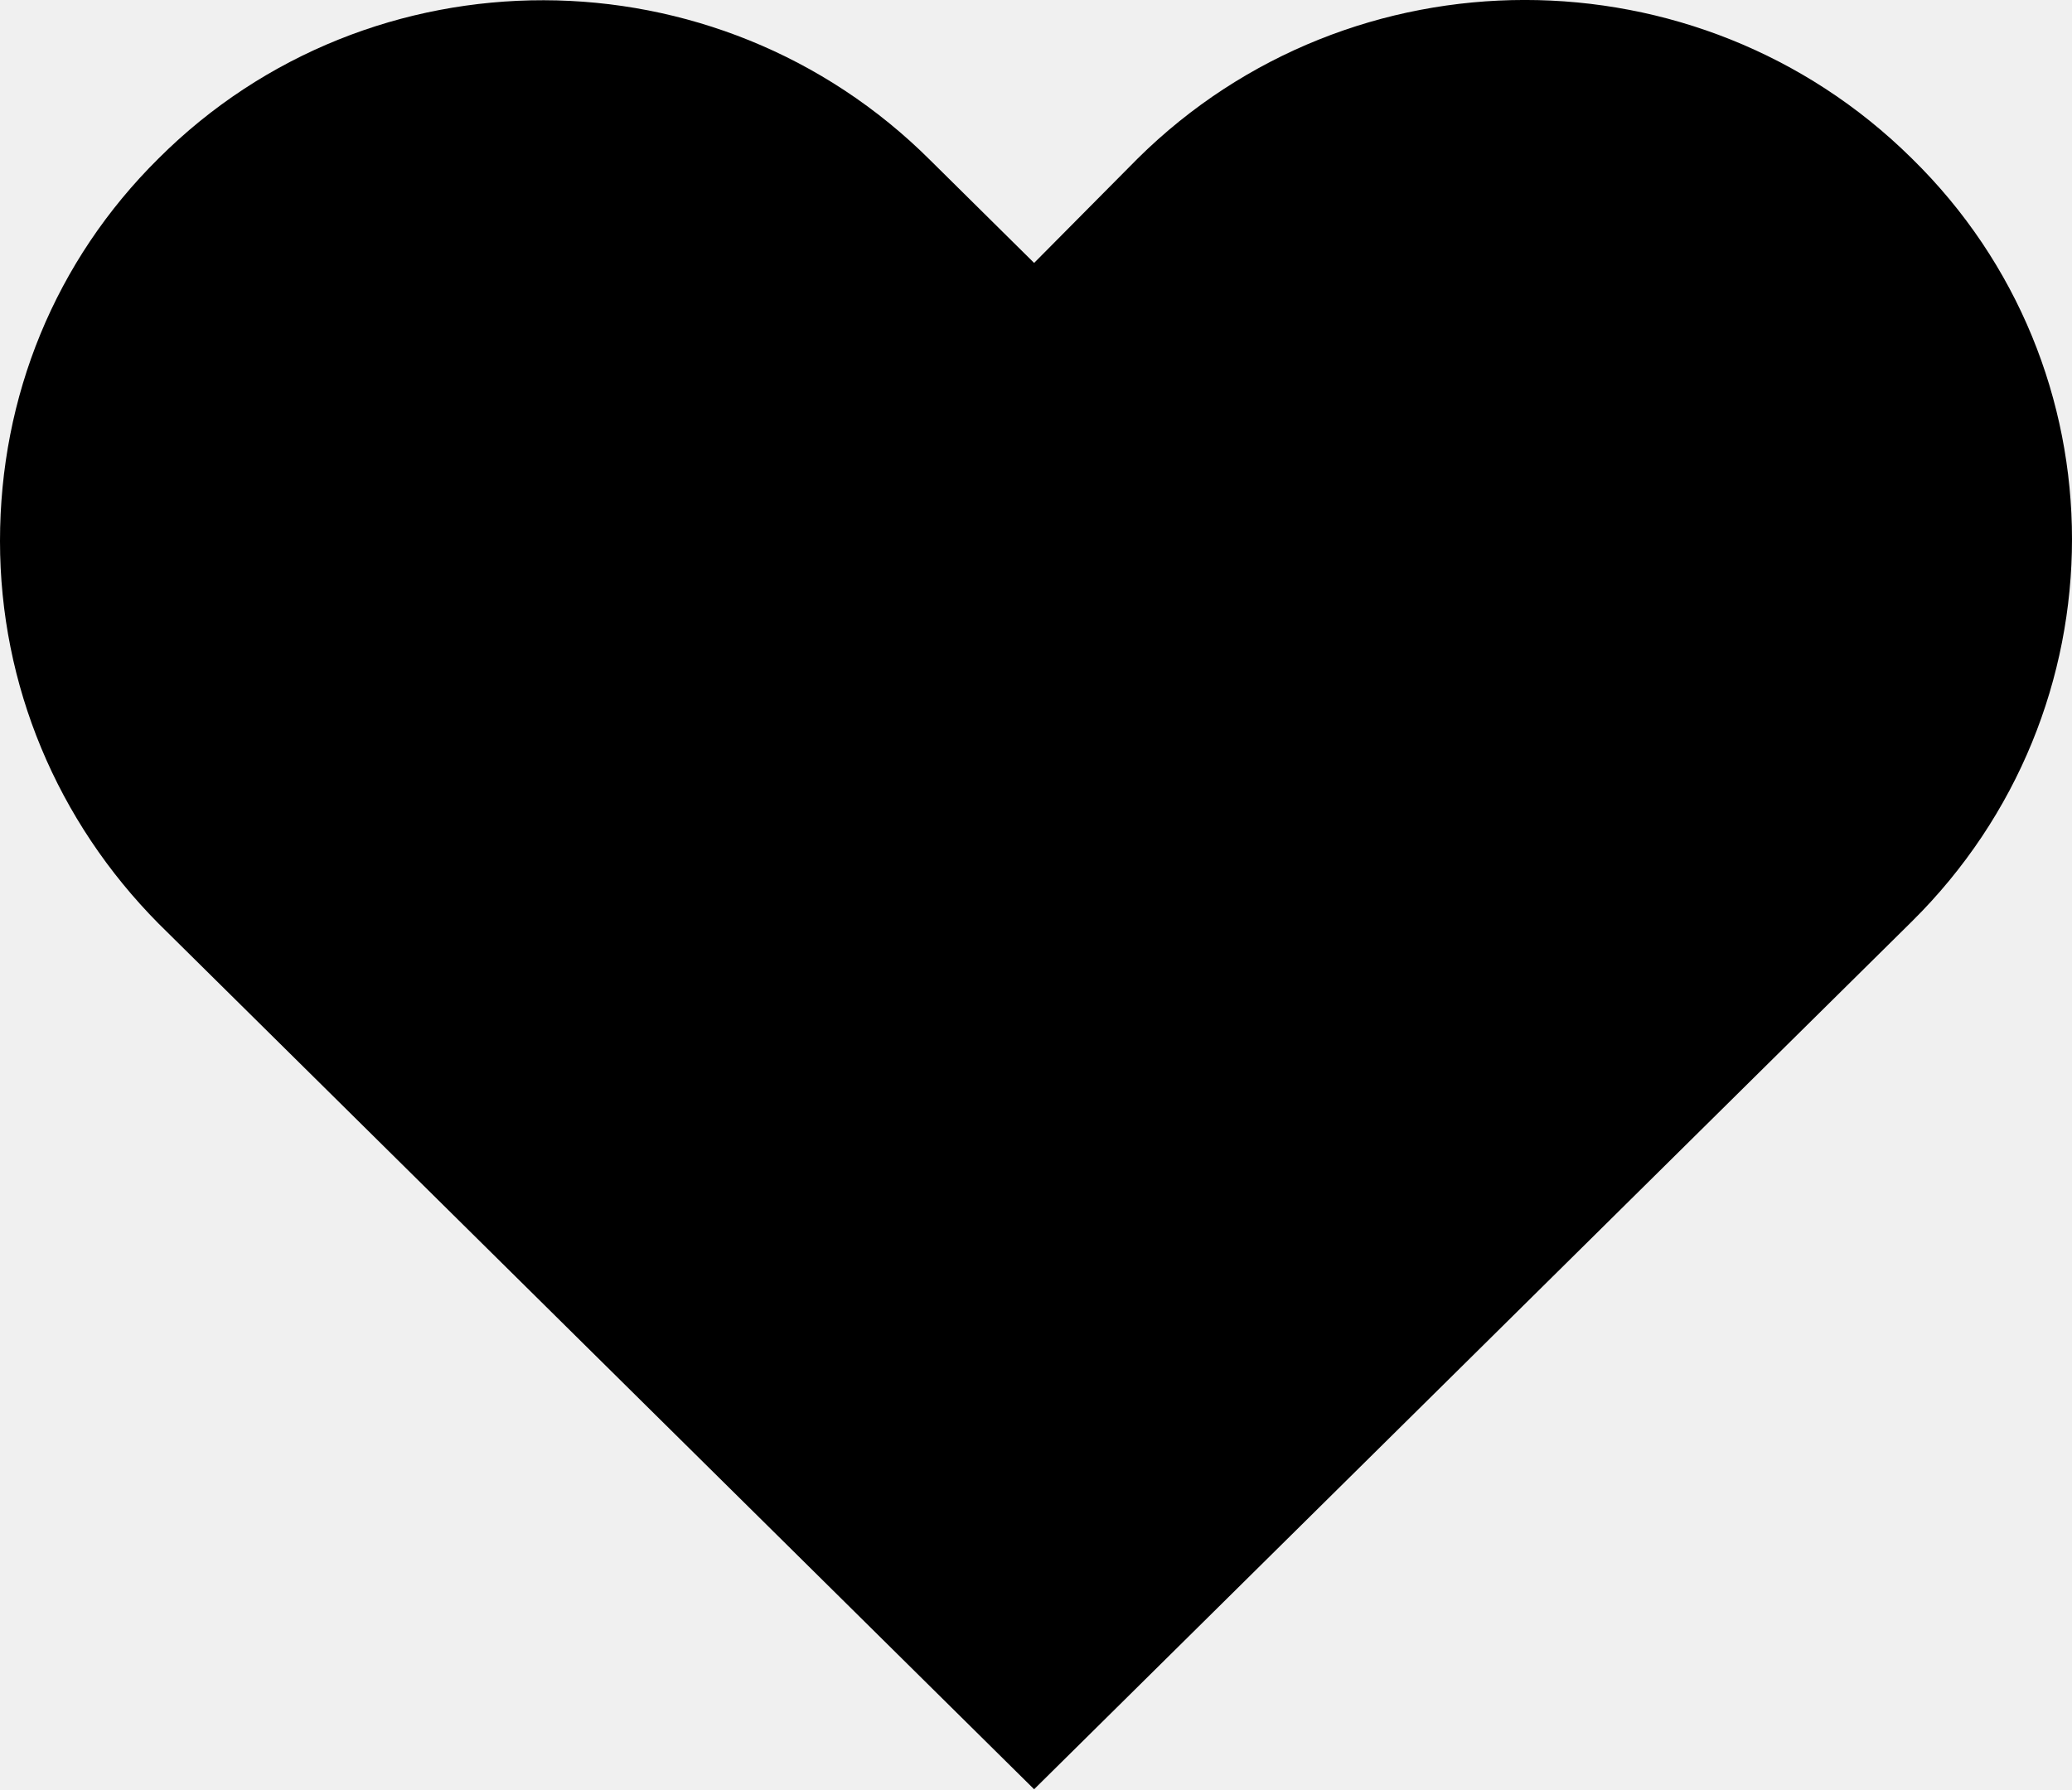
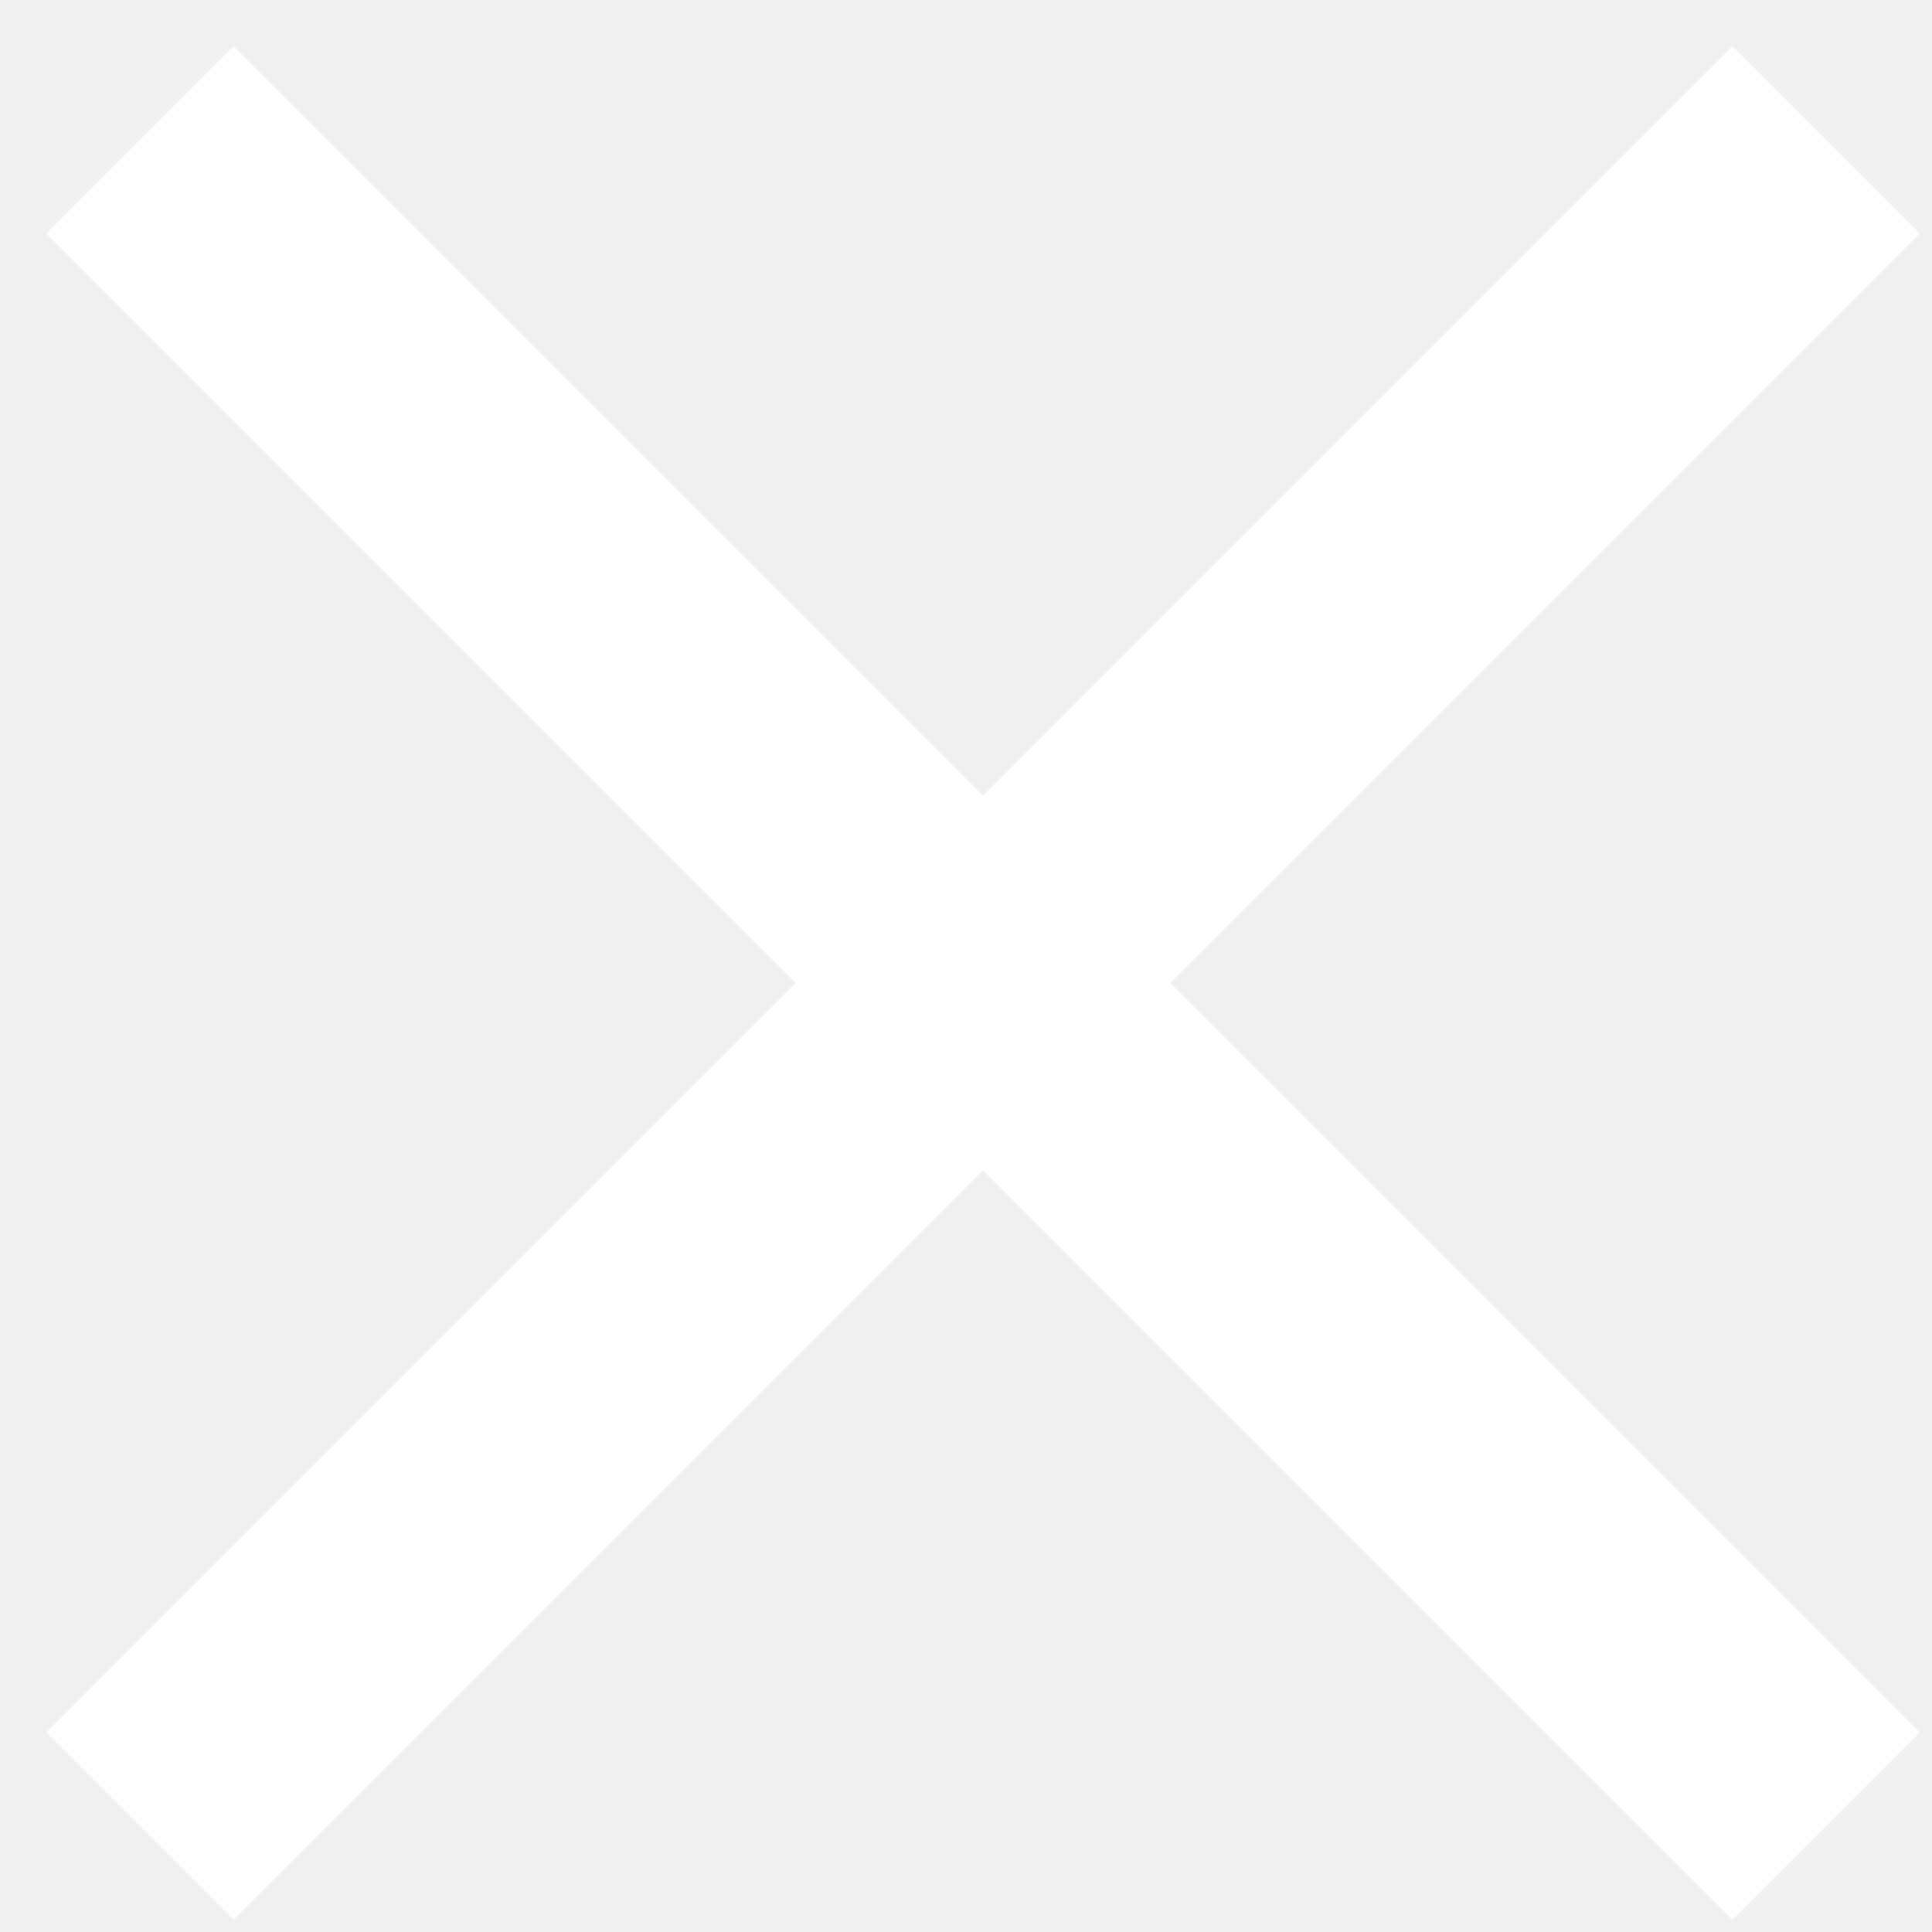
- <svg xmlns="http://www.w3.org/2000/svg" width="22" height="19" viewBox="0 0 22 19" fill="none">
-   <path fill-rule="evenodd" clip-rule="evenodd" d="M20.299 1.682C22.567 3.902 22.567 7.543 20.299 9.786L10.98 19L1.684 9.808C0.606 8.72 0 7.277 0 5.745C0 4.213 0.584 2.77 1.684 1.682C3.93 -0.561 7.612 -0.561 9.88 1.704L10.98 2.792L12.081 1.682C14.349 -0.561 18.031 -0.561 20.299 1.682Z" fill="black" />
+ <svg xmlns="http://www.w3.org/2000/svg" width="33" height="33" viewBox="0 0 33 33" fill="none">
+   <path d="M32.791 29.59L19.991 16.79L32.791 3.99L29.59 0.79L16.791 13.59L3.991 0.79L0.791 3.99L13.591 16.79L0.791 29.59L3.991 32.79L16.791 19.99L29.59 32.79L32.791 29.59Z" fill="white" />
</svg>
